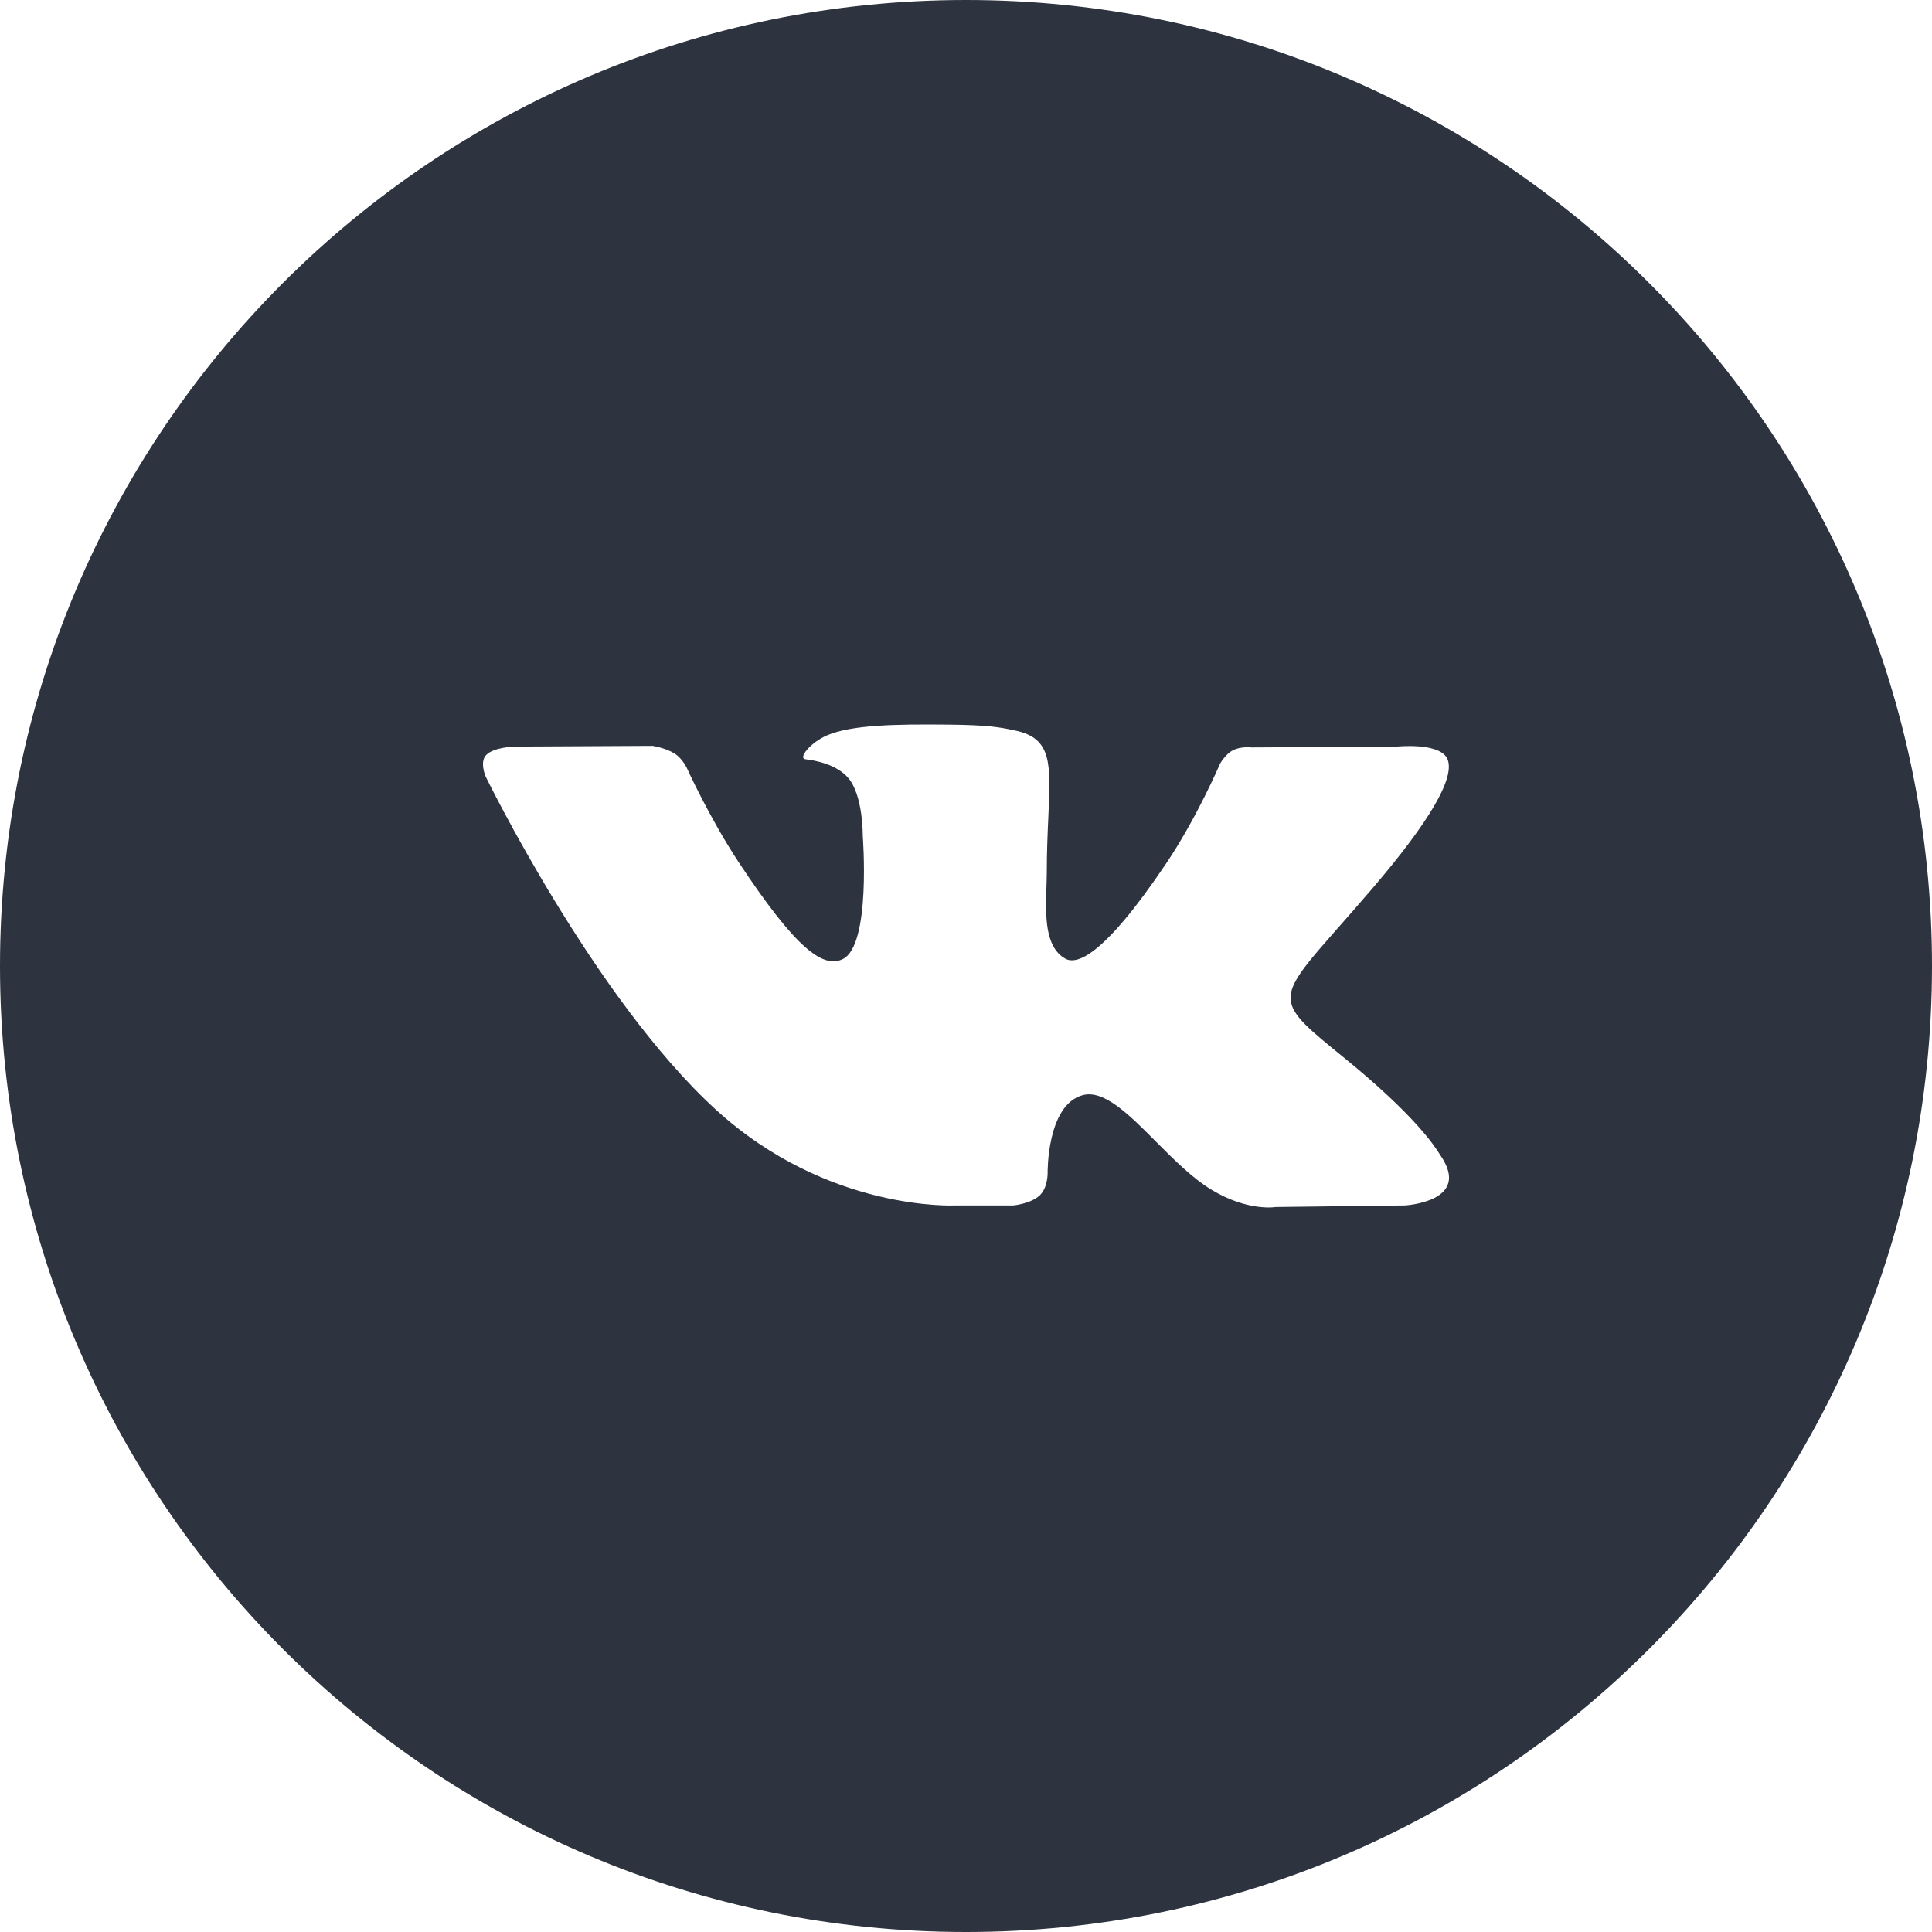
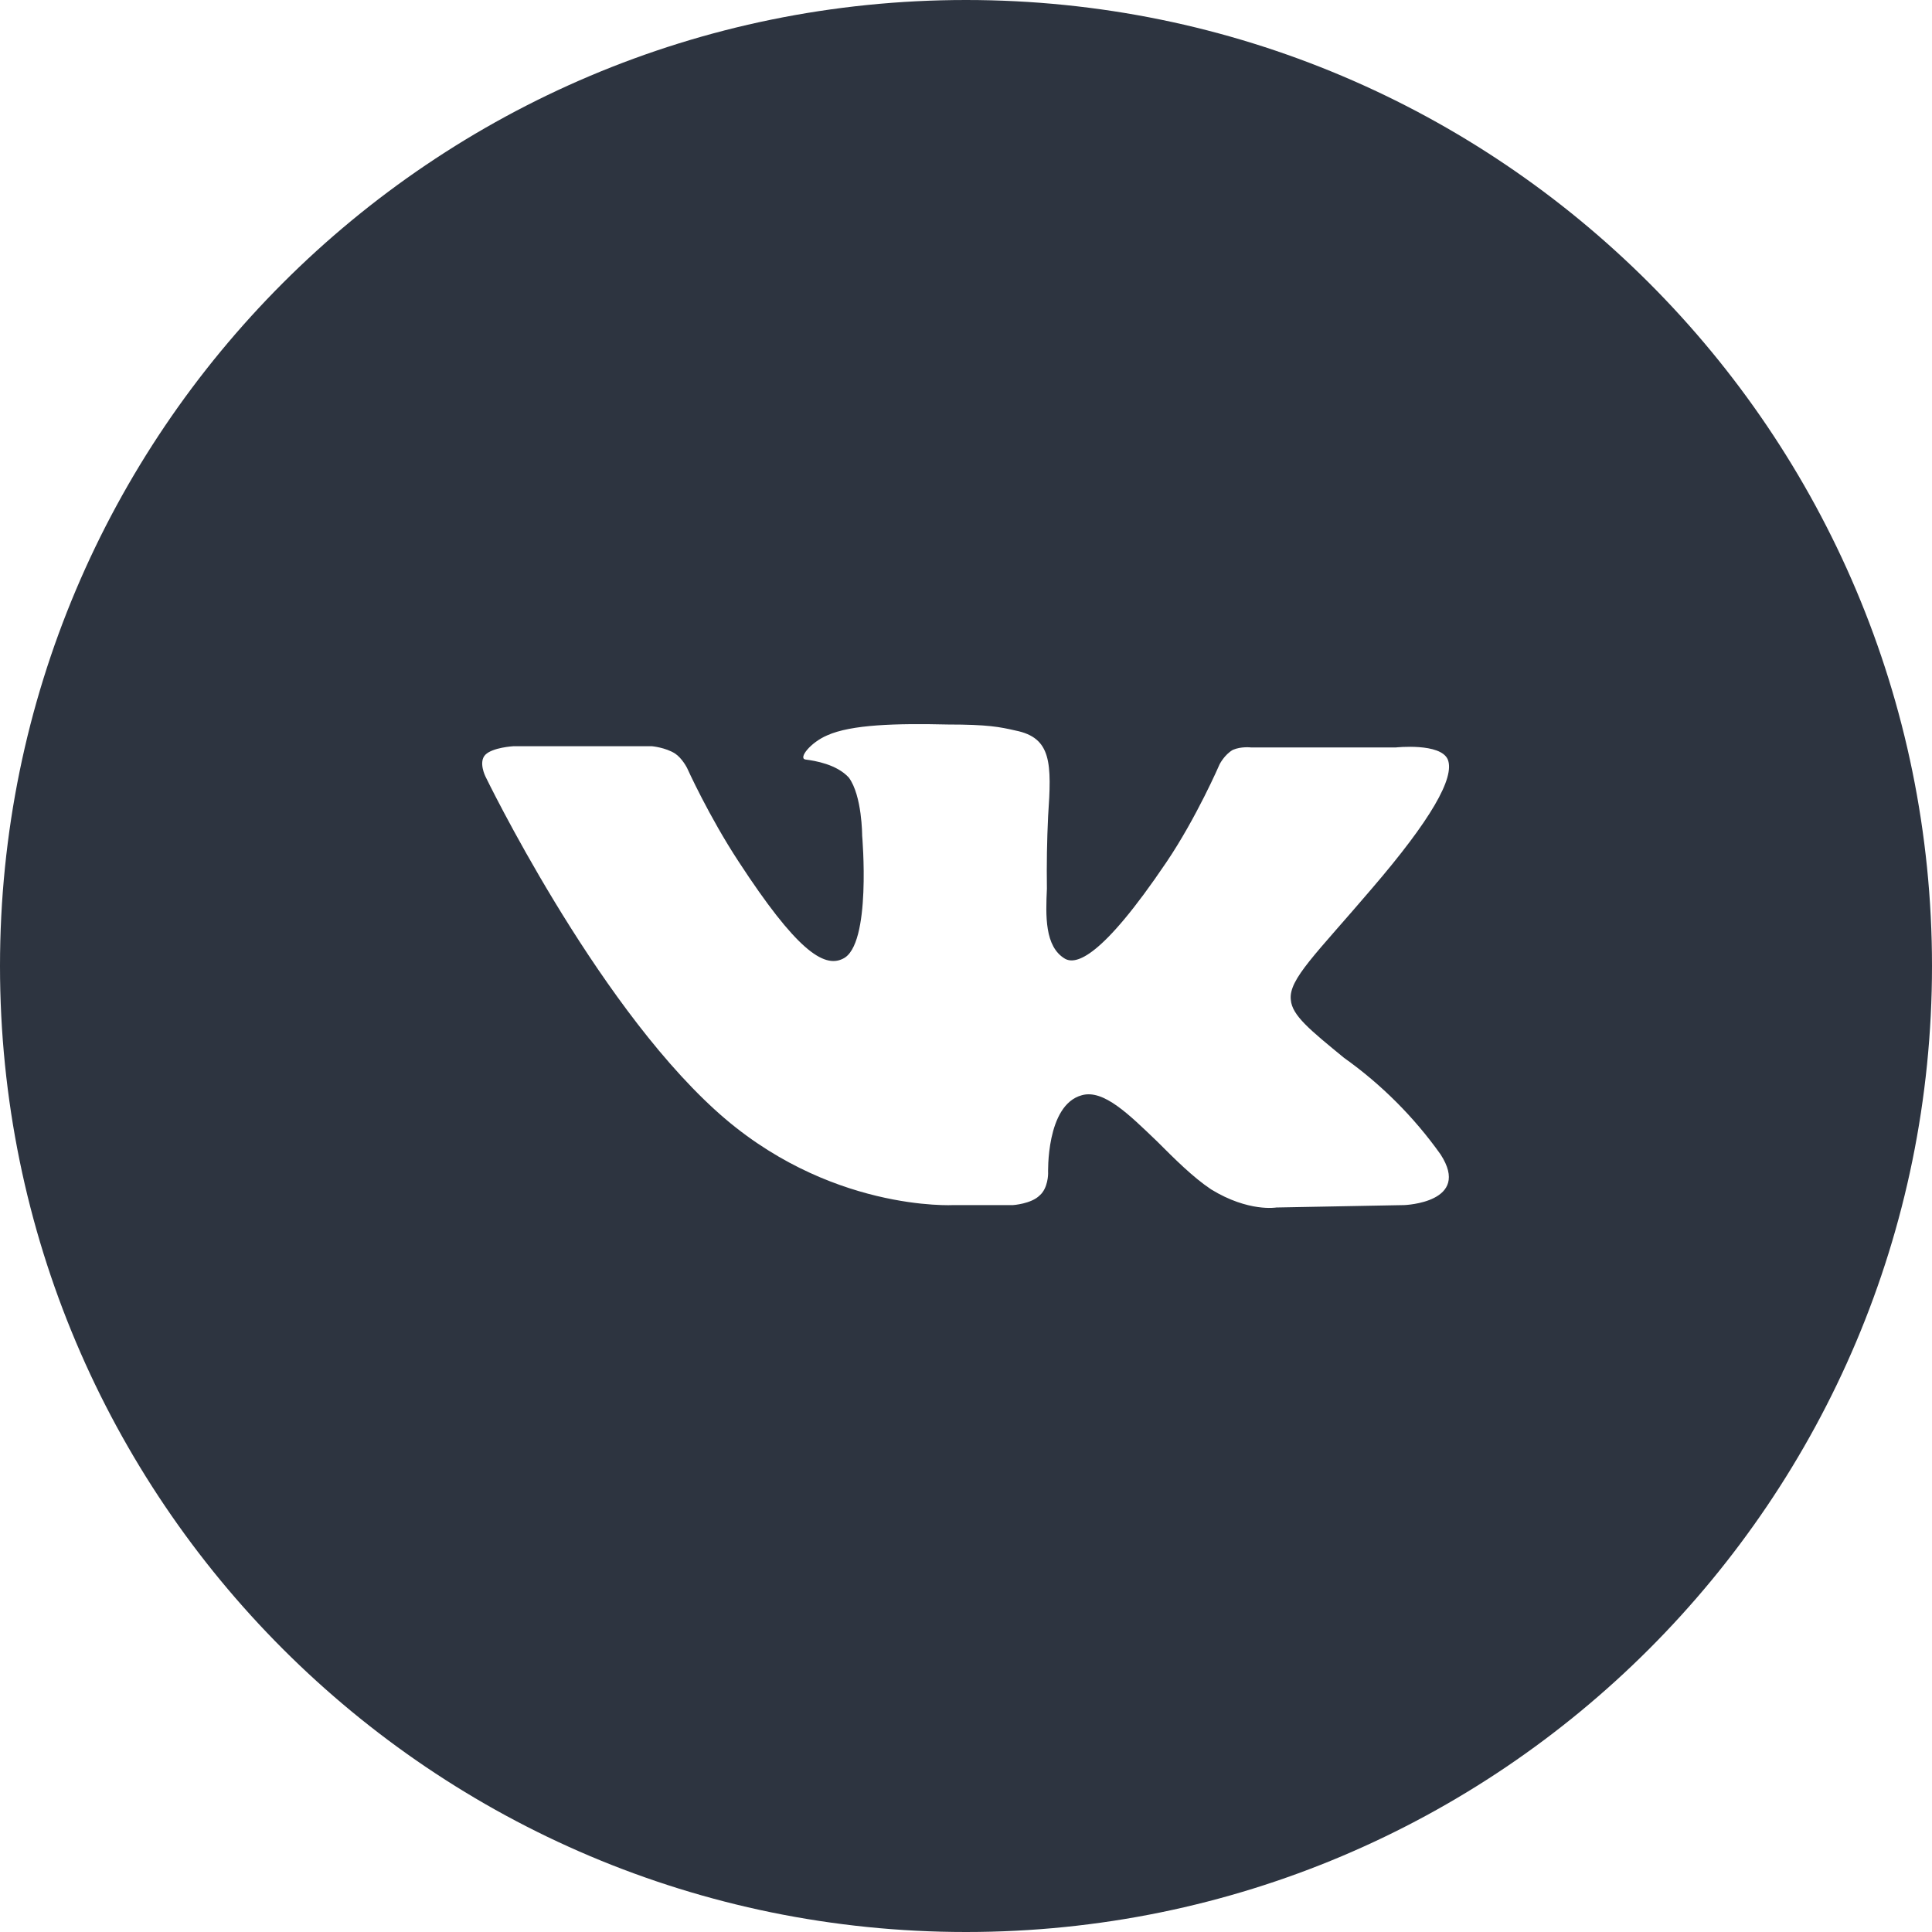
- <svg xmlns="http://www.w3.org/2000/svg" width="16" height="16" viewBox="0 0 16 16" fill="none">
-   <path fill-rule="evenodd" clip-rule="evenodd" d="M16 8C16 12.418 12.418 16 8 16C3.582 16 0 12.418 0 8C0 3.582 3.582 0 8 0C12.418 0 16 3.582 16 8ZM8.392 9.983H7.914C7.914 9.983 6.859 10.039 5.93 9.191C4.917 8.266 4.022 6.431 4.022 6.431C4.022 6.431 3.97 6.311 4.026 6.253C4.089 6.187 4.261 6.183 4.261 6.183L5.404 6.177C5.404 6.177 5.512 6.193 5.589 6.242C5.652 6.283 5.688 6.36 5.688 6.36C5.688 6.36 5.873 6.769 6.117 7.14C6.595 7.863 6.817 8.021 6.979 7.943C7.216 7.83 7.145 6.921 7.145 6.921C7.145 6.921 7.149 6.591 7.026 6.444C6.93 6.33 6.75 6.297 6.671 6.288C6.606 6.28 6.712 6.149 6.849 6.09C7.055 6.002 7.418 5.997 7.847 6.001C8.181 6.004 8.278 6.022 8.408 6.05C8.712 6.114 8.702 6.32 8.682 6.764C8.676 6.896 8.669 7.05 8.669 7.228C8.669 7.268 8.667 7.31 8.666 7.354C8.659 7.582 8.651 7.842 8.822 7.939C8.909 7.988 9.123 7.946 9.659 7.149C9.913 6.771 10.103 6.327 10.103 6.327C10.103 6.327 10.145 6.248 10.21 6.214C10.276 6.179 10.365 6.19 10.365 6.19L11.568 6.183C11.568 6.183 11.929 6.145 11.988 6.288C12.049 6.438 11.853 6.789 11.361 7.363C10.898 7.904 10.671 8.106 10.689 8.282C10.702 8.413 10.849 8.53 11.134 8.762C11.726 9.244 11.884 9.497 11.922 9.557C11.925 9.562 11.927 9.566 11.929 9.568C12.194 9.953 11.635 9.983 11.635 9.983L10.566 9.996C10.566 9.996 10.337 10.036 10.035 9.854C9.877 9.759 9.722 9.604 9.575 9.456C9.35 9.23 9.142 9.021 8.965 9.07C8.667 9.153 8.676 9.716 8.676 9.716C8.676 9.716 8.678 9.836 8.61 9.9C8.537 9.969 8.392 9.983 8.392 9.983Z" fill="#2D3440" />
+ <svg xmlns="http://www.w3.org/2000/svg" width="16" height="16" fill="none">
+   <path fill-rule="evenodd" clip-rule="evenodd" d="M16 8A8 8 0 1 1 0 8a8 8 0 0 1 16 0ZM8.4 9.98H7.9s-1.05.06-1.98-.79c-1.01-.92-1.9-2.76-1.9-2.76s-.06-.12 0-.18.23-.07.23-.07H5.4s.11.01.19.06c.06.04.1.12.1.12s.18.4.43.78c.47.72.7.88.86.8.24-.11.16-1.02.16-1.02s0-.33-.11-.48c-.1-.11-.28-.14-.36-.15-.06-.01.04-.14.18-.2.2-.09.57-.1 1-.09.33 0 .43.02.56.05.3.06.3.27.27.71a9.7 9.7 0 0 0-.01.6c-.01.22-.02.48.15.58.09.05.3 0 .84-.8.25-.37.44-.81.44-.81s.04-.08.11-.12c.07-.03.15-.02.15-.02h1.2s.37-.04.43.1c.06.15-.14.5-.63 1.07-.46.54-.69.75-.67.92.01.13.16.25.44.48a3.4 3.4 0 0 1 .8.8c.26.4-.3.42-.3.42l-1.06.02s-.23.04-.54-.15c-.15-.1-.3-.25-.45-.4-.23-.22-.44-.43-.62-.38-.3.08-.28.65-.28.65s0 .12-.07.18c-.07.07-.22.08-.22.08Z" fill="#2D3440" />
</svg>
